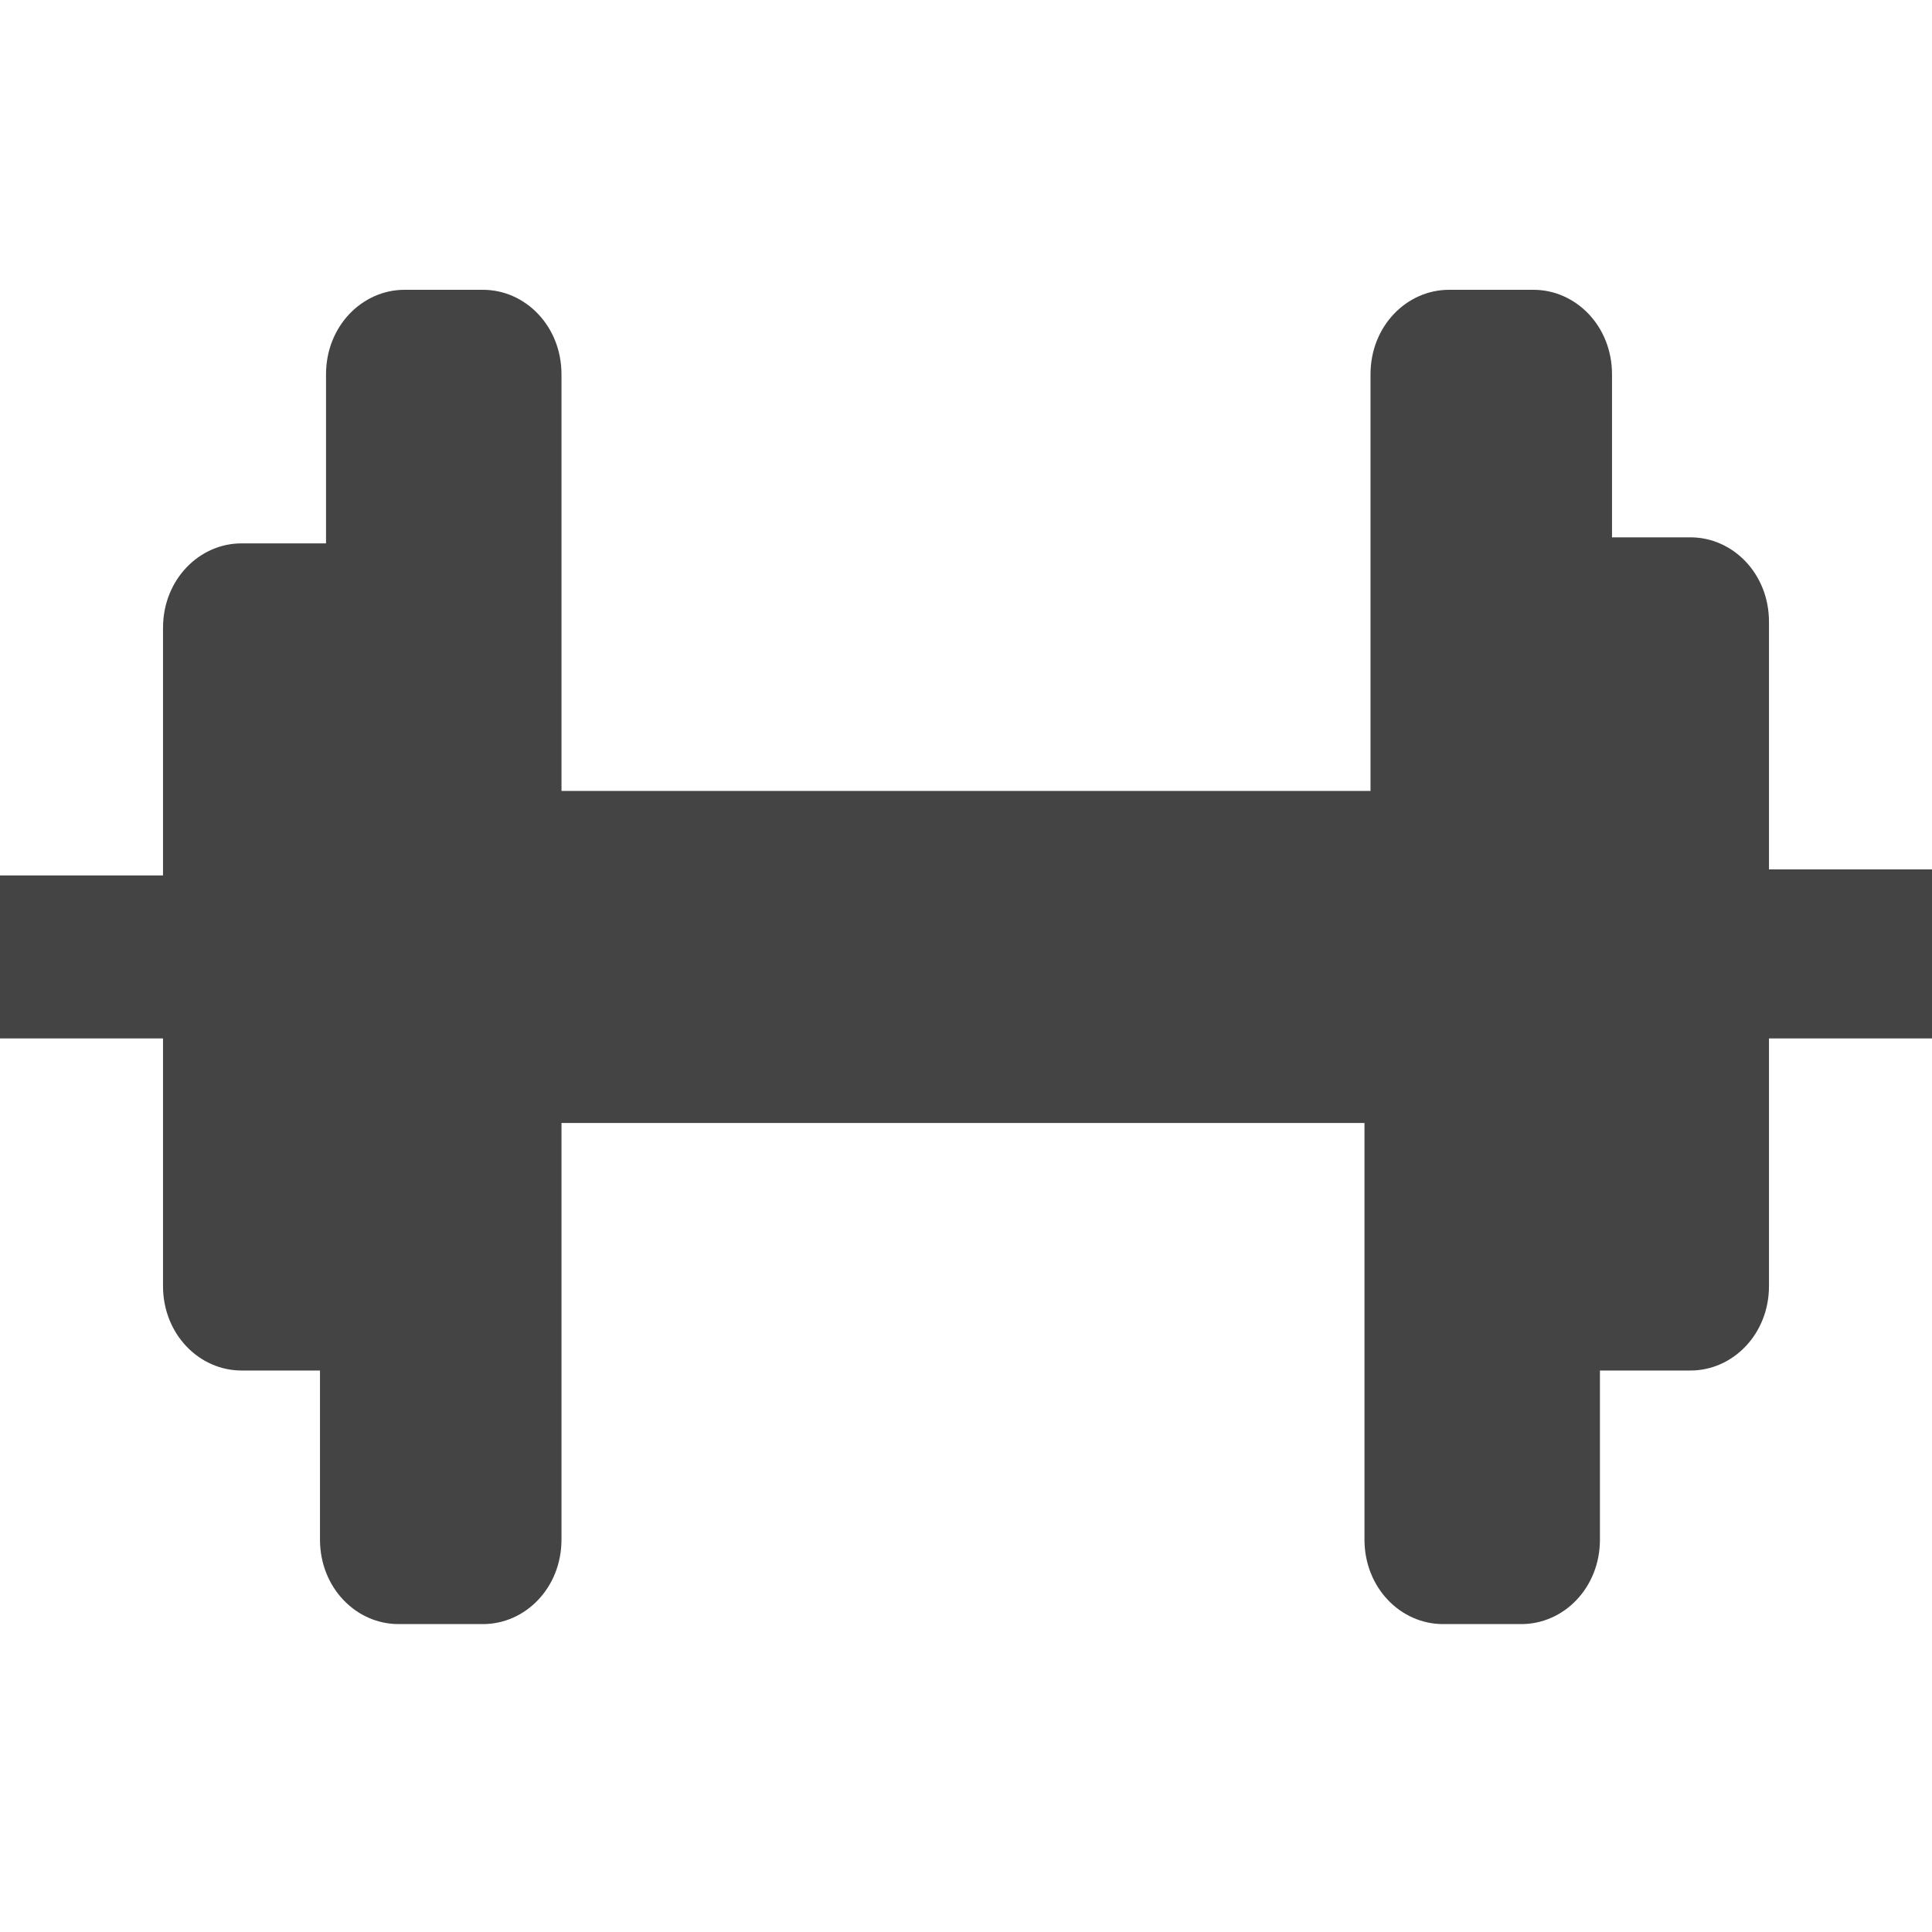
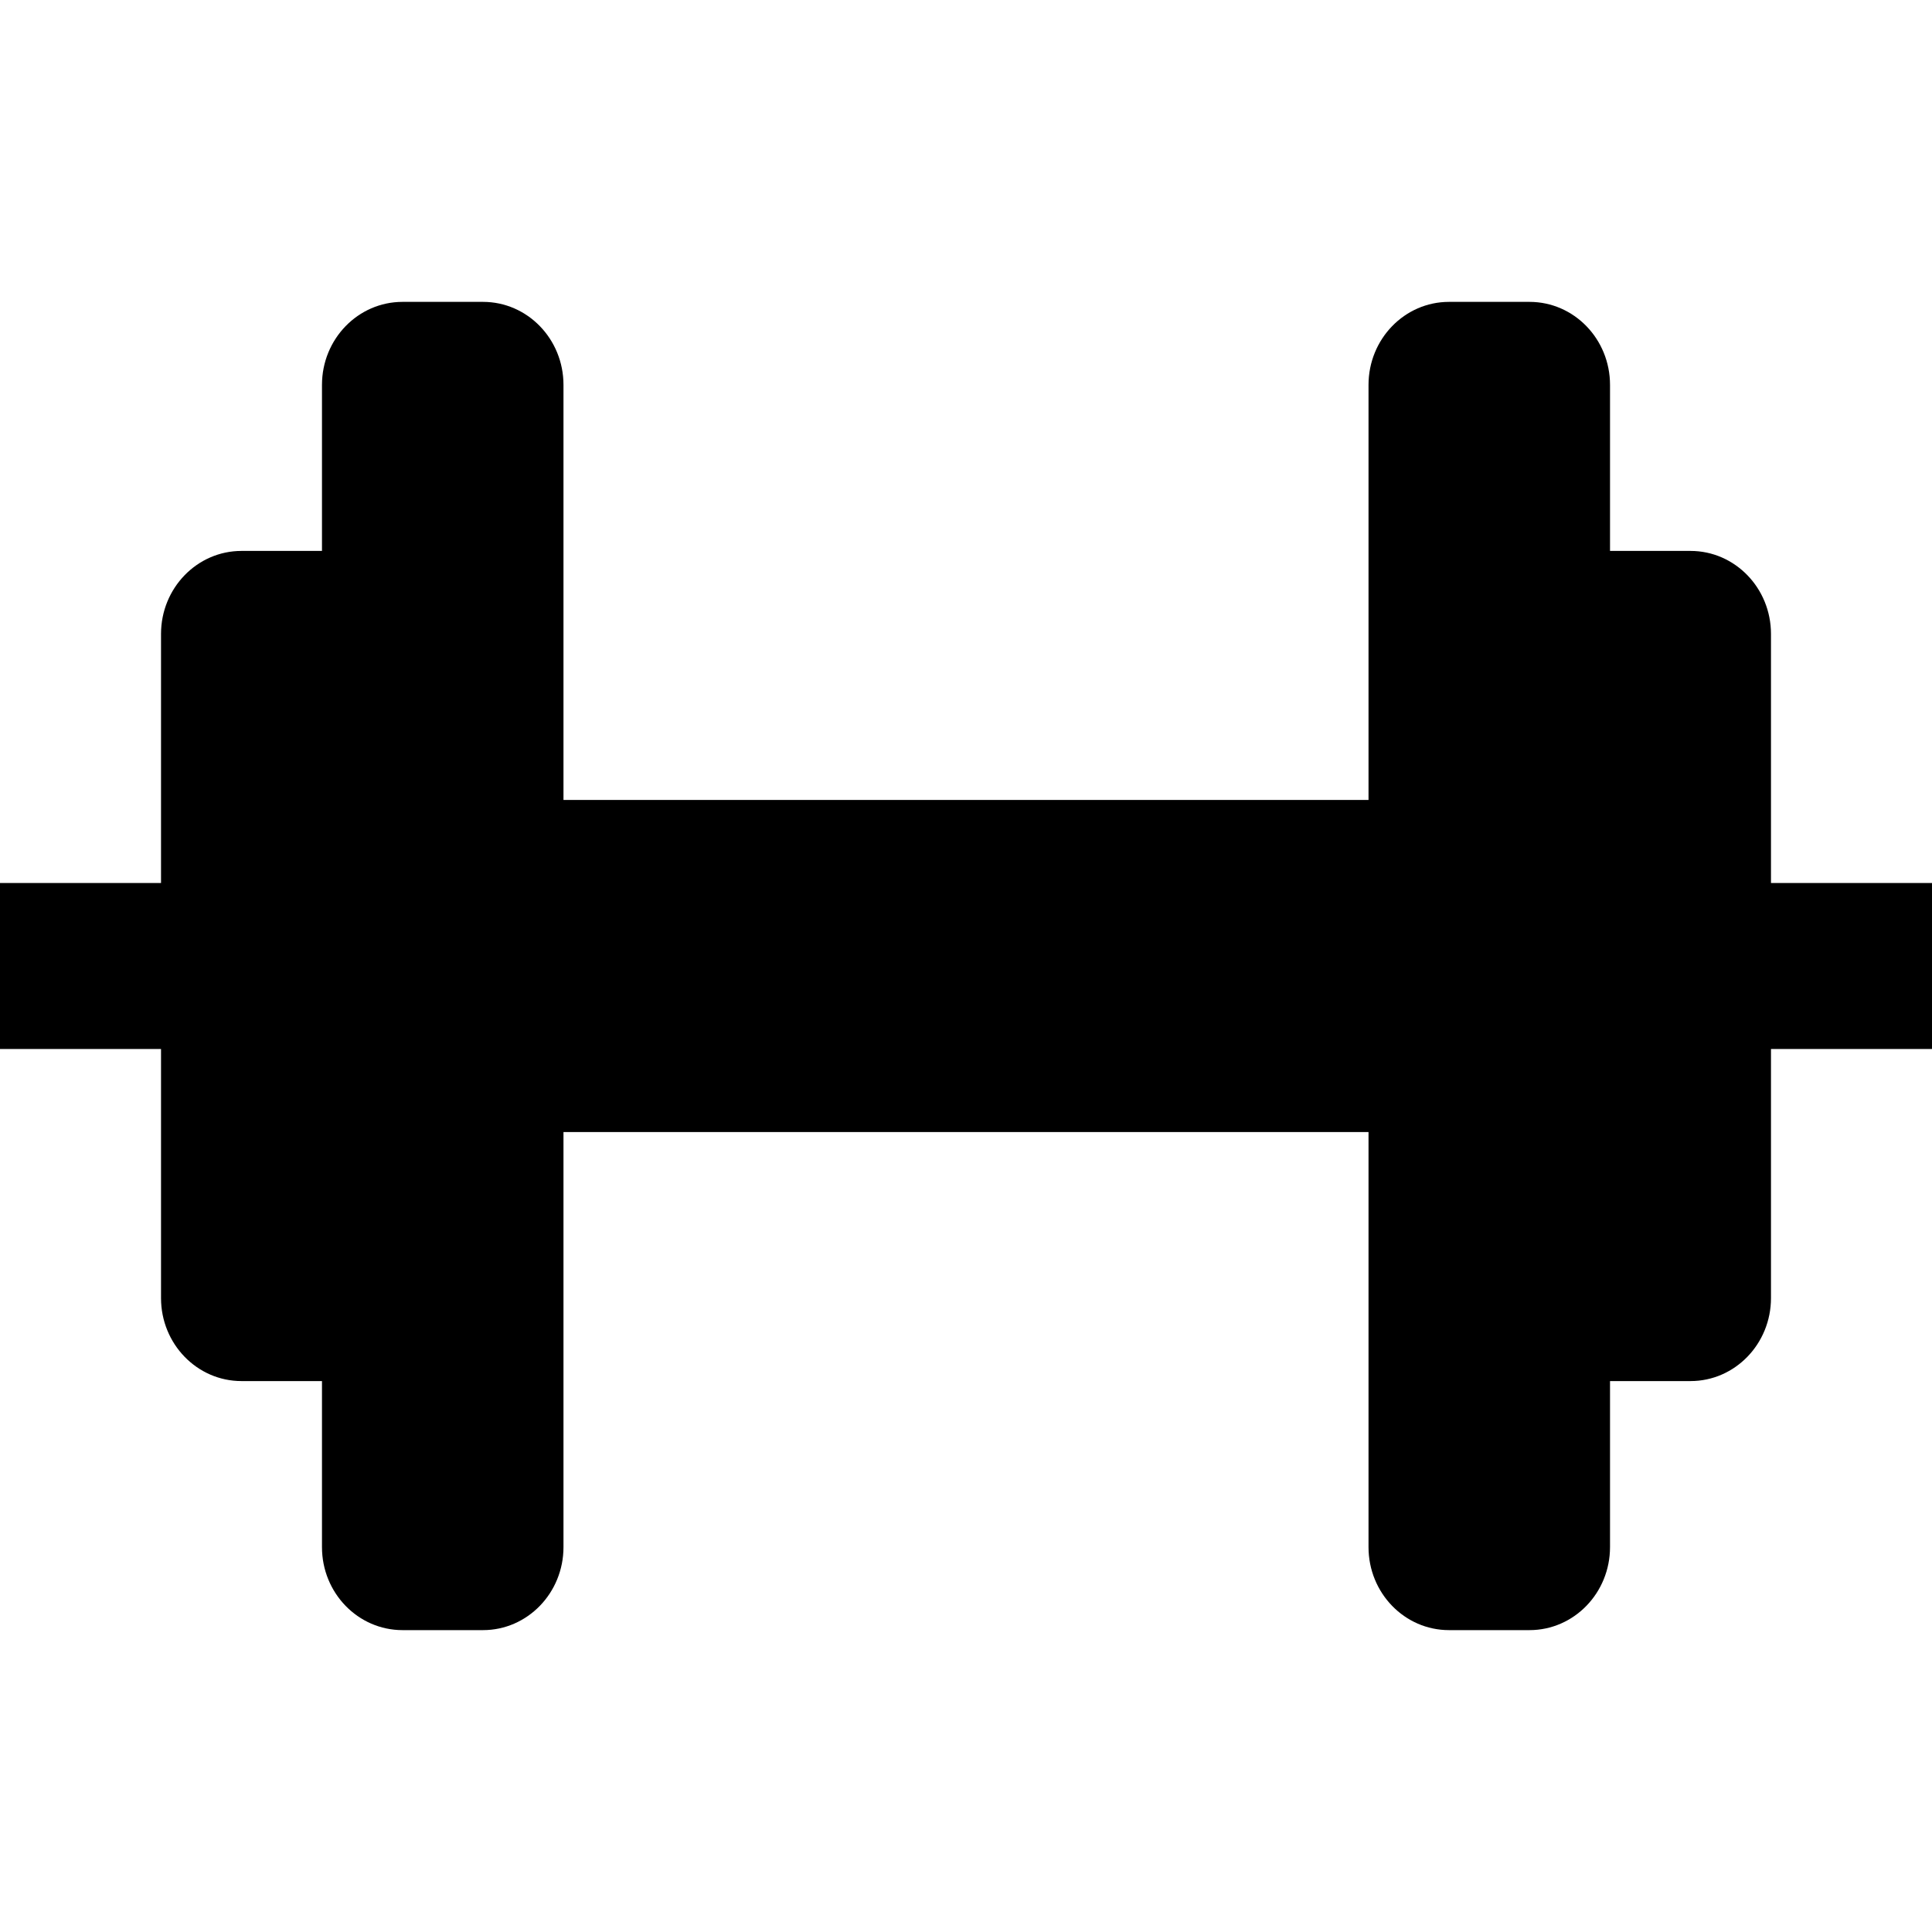
- <svg xmlns="http://www.w3.org/2000/svg" x="0" y="0" viewBox="0 0 32 32" width="32" height="32">
-   <g class="nc-icon-wrapper" fill="#444444">
-     <path d="M32 14.4h-2.7v-4.1c0-.8-.6-1.4-1.3-1.4h-1.3V6.2c0-.8-.6-1.4-1.3-1.4H24c-.7 0-1.3.6-1.3 1.4v6.9H9.3V6.2c0-.8-.6-1.4-1.3-1.4H6.7c-.7 0-1.3.6-1.3 1.4V9H4c-.7 0-1.3.6-1.3 1.4v4.1H0v2.7h2.7v4.1c0 .8.6 1.4 1.3 1.4h1.3v2.8c0 .8.6 1.4 1.3 1.4H8c.7 0 1.3-.6 1.3-1.4v-6.9h13.3v6.9c0 .8.6 1.4 1.3 1.4h1.3c.7 0 1.3-.6 1.3-1.4v-2.8H28c.7 0 1.3-.6 1.3-1.4v-4.1H32v-2.8z" />
+ <svg xmlns="http://www.w3.org/2000/svg" width="32" height="32" viewBox="0 0 32 32">
+   <g class="nc-icon-wrapper" fill="#000000">
+     <path d="M32 14.625h-2.667V10.5c0-.76-.597-1.375-1.333-1.375h-1.333v-2.75c0-.76-.597-1.375-1.334-1.375H24c-.736 0-1.333.616-1.333 1.375v6.875H9.333V6.375C9.333 5.615 8.736 5 8 5H6.667c-.737 0-1.334.616-1.334 1.375v2.75H4c-.736 0-1.333.616-1.333 1.375v4.125H0v2.75h2.667V21.5c0 .76.597 1.375 1.333 1.375h1.333v2.75c0 .76.597 1.375 1.334 1.375H8c.736 0 1.333-.616 1.333-1.375V18.75h13.334v6.875c0 .76.597 1.375 1.333 1.375h1.333c.737 0 1.334-.616 1.334-1.375v-2.75H28c.736 0 1.333-.616 1.333-1.375v-4.125H32v-2.75z" />
  </g>
</svg>
